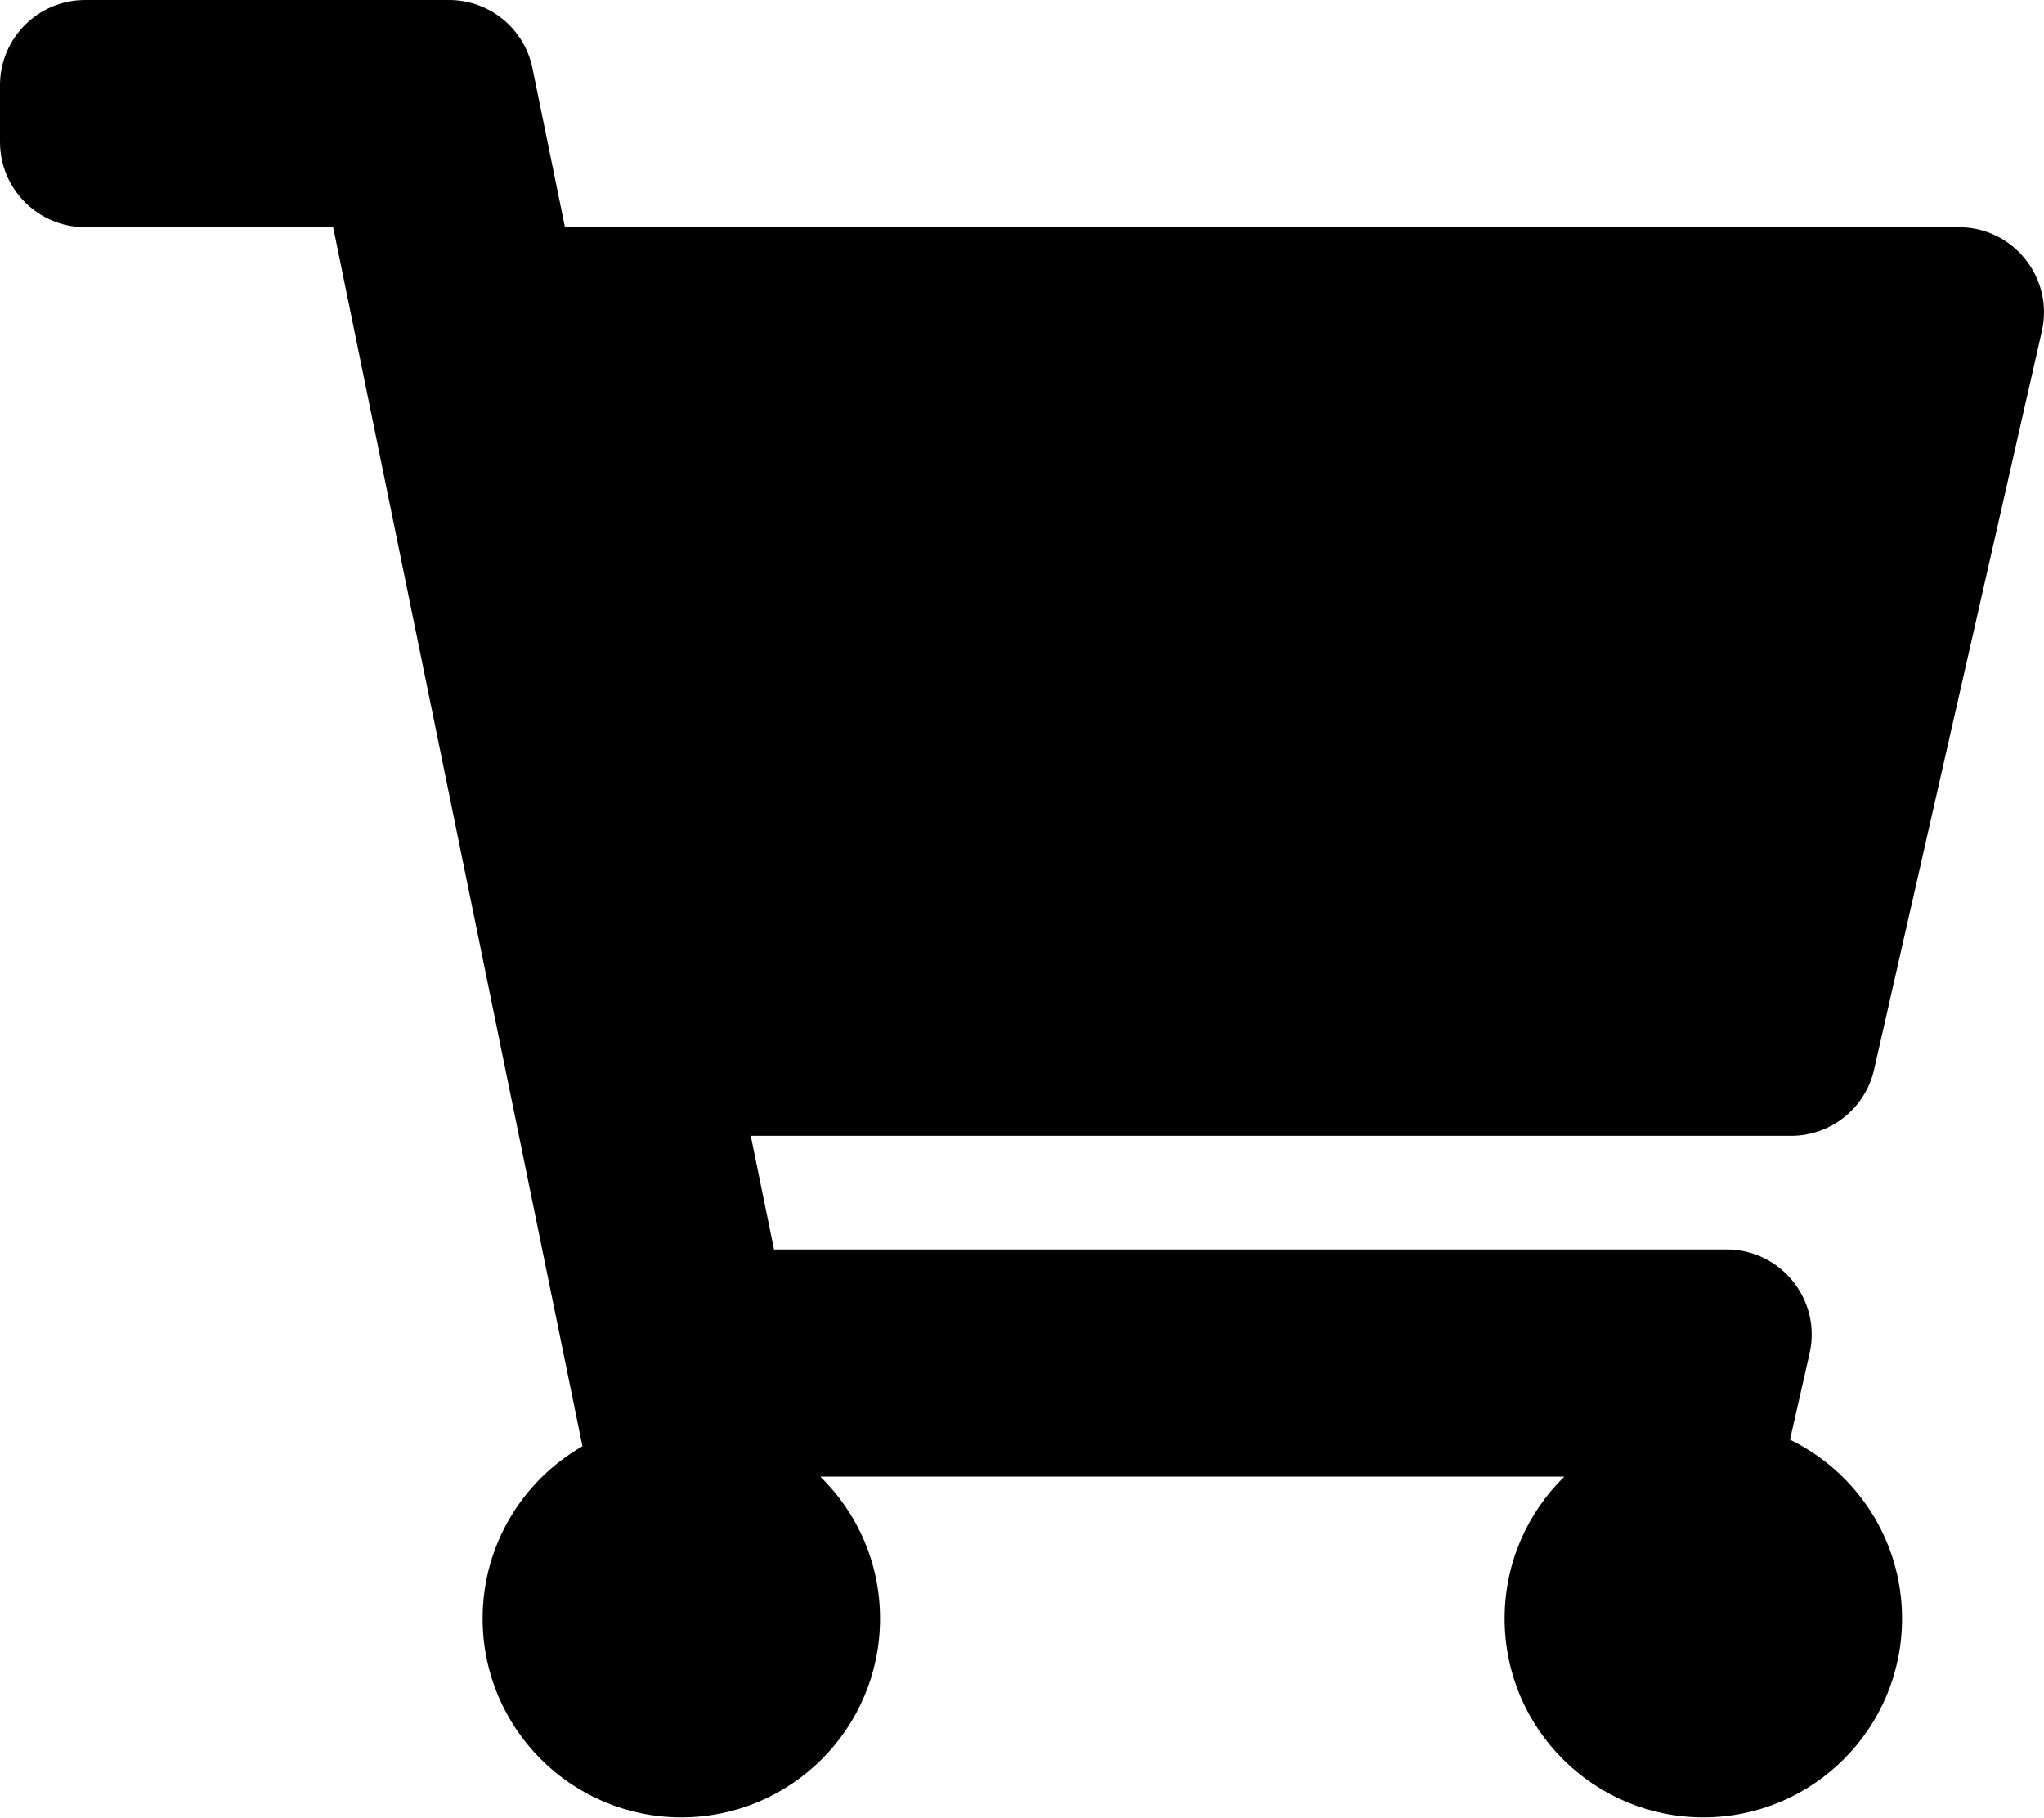
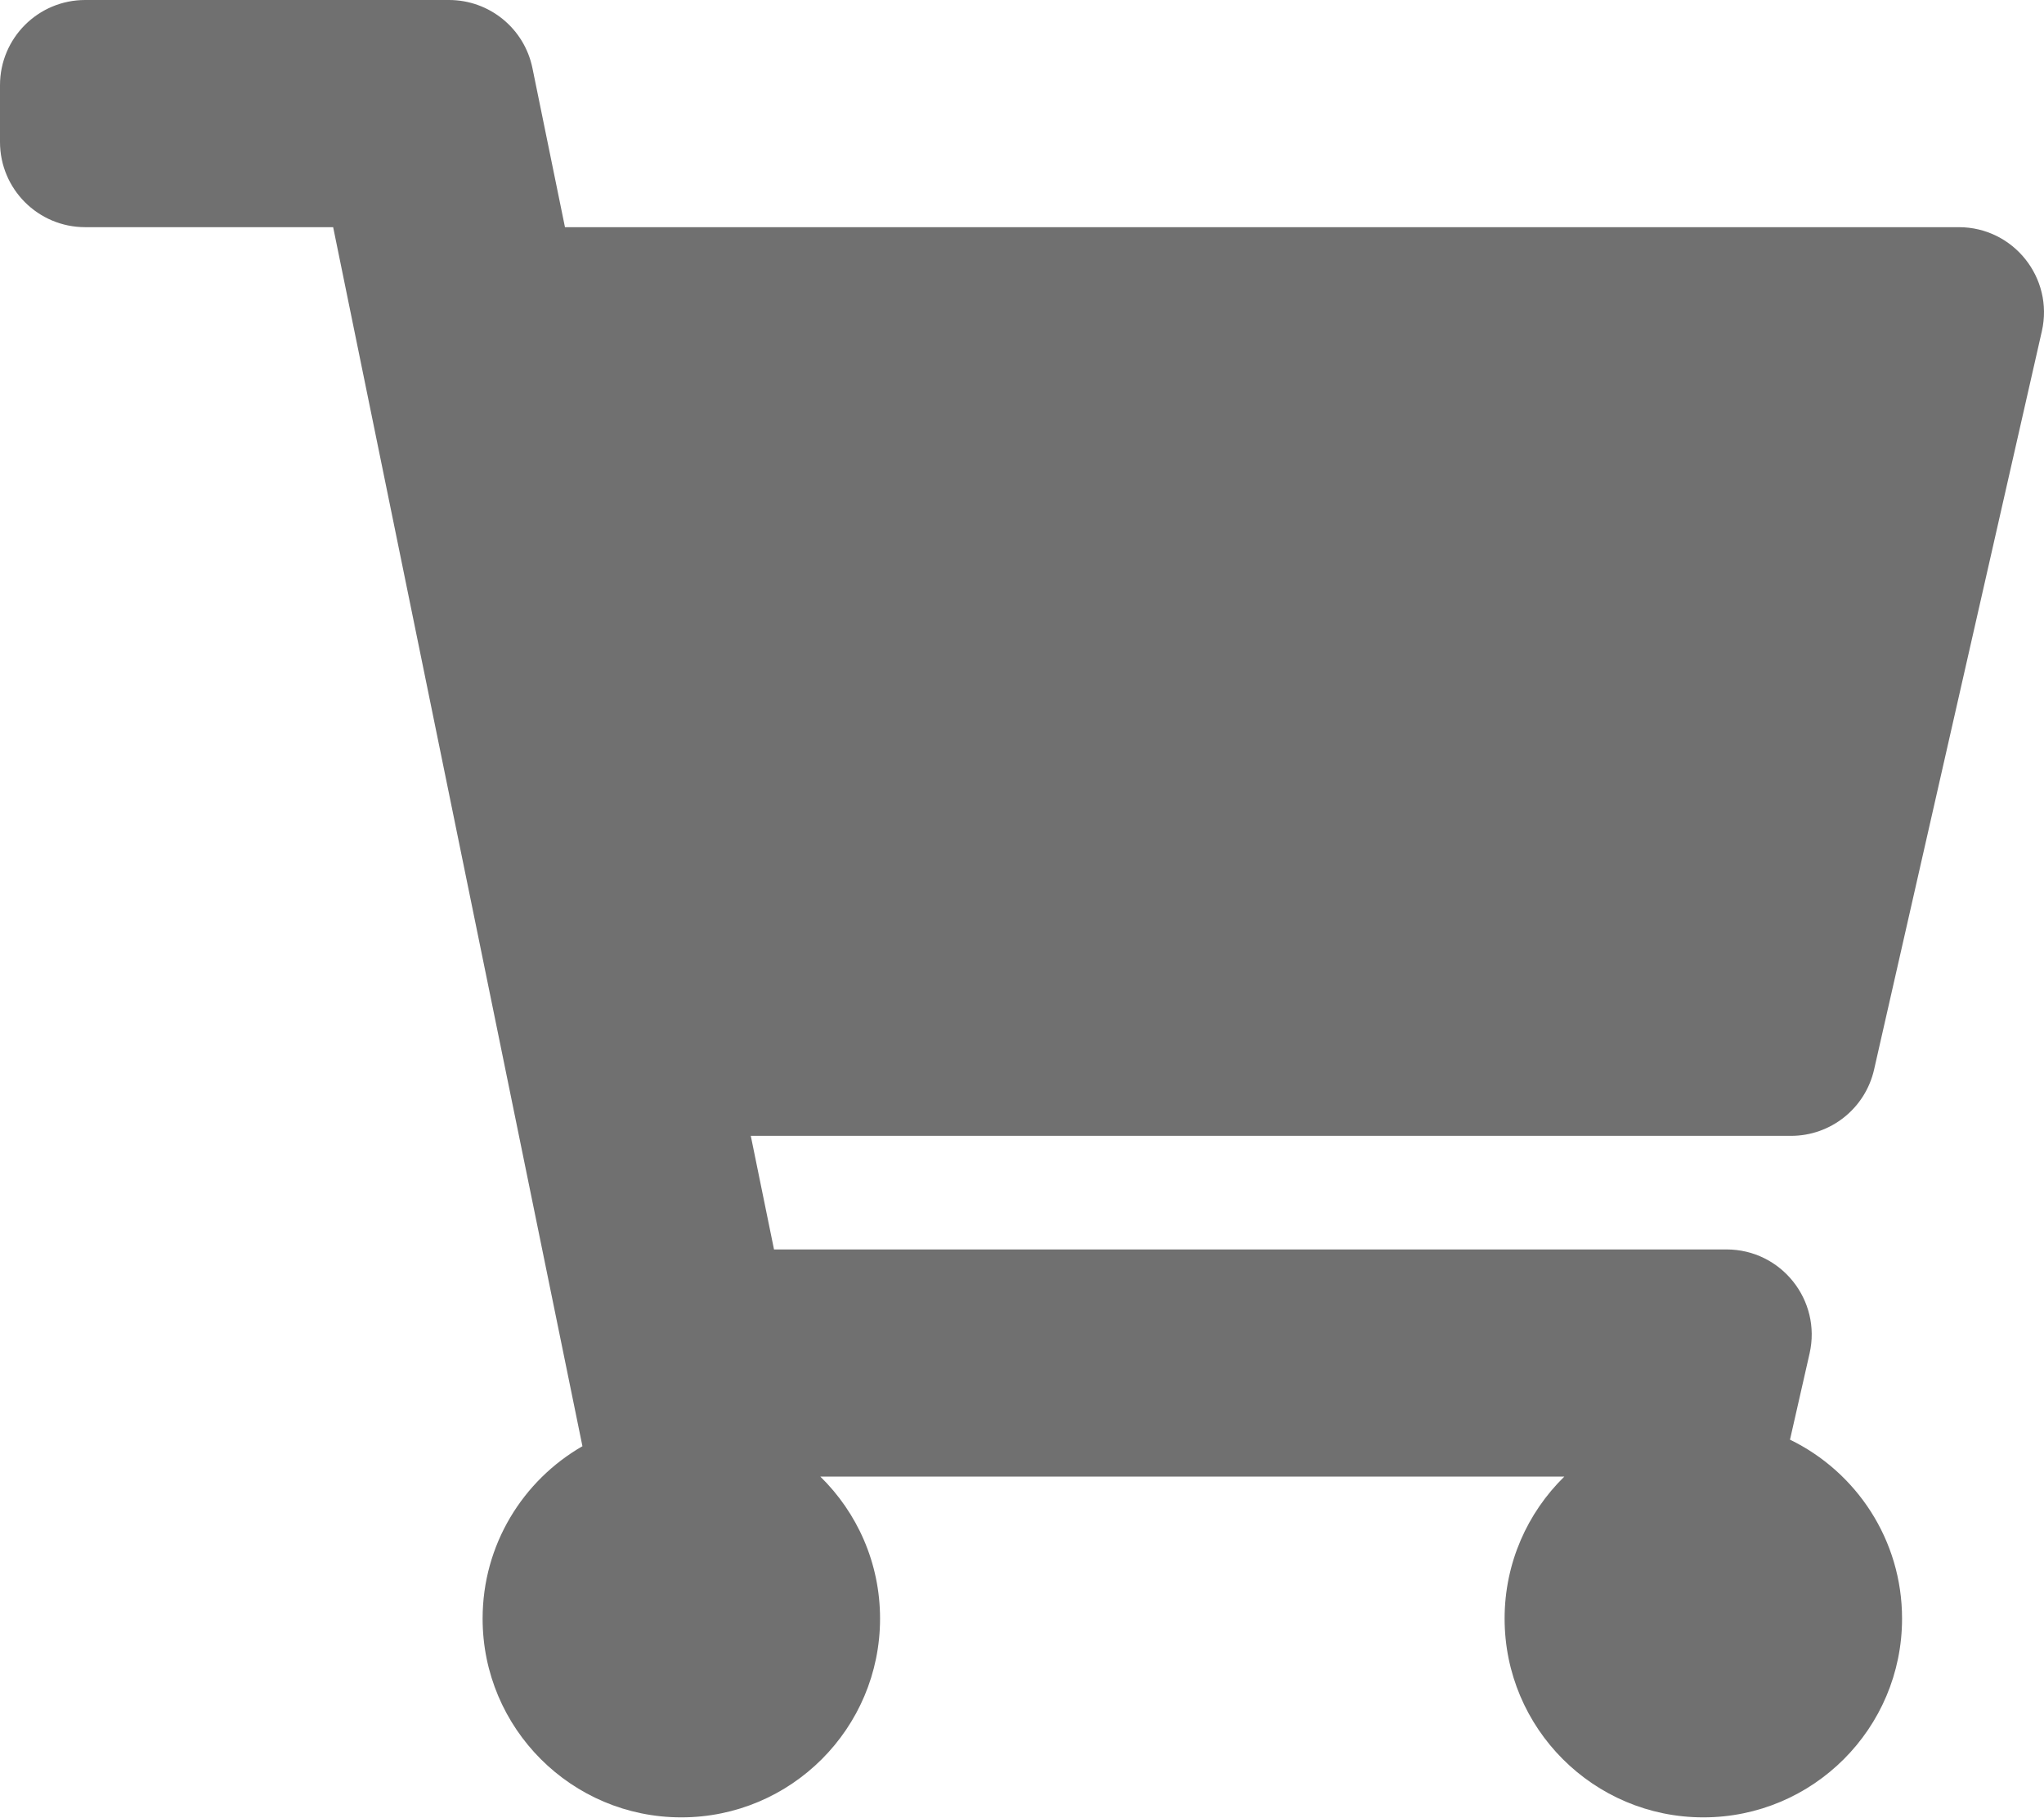
<svg xmlns="http://www.w3.org/2000/svg" aria-hidden="true" focusable="false" data-prefix="fas" data-icon="shopping-cart" class="svg-inline--fa fa-shopping-cart fa-w-18" role="img" viewBox="0 0 576 512">
-   <path fill="currentColor" d="M528.12 301.319l47.273-208C578.806 78.301 567.391 64 551.99 64H159.208l-9.166-44.81C147.758 8.021 137.93 0 126.529 0H24C10.745 0 0 10.745 0 24v16c0 13.255 10.745 24 24 24h69.883l70.248 343.435C147.325 417.1 136 435.222 136 456c0 30.928 25.072 56 56 56s56-25.072 56-56c0-15.674-6.447-29.835-16.824-40h209.647C430.447 426.165 424 440.326 424 456c0 30.928 25.072 56 56 56s56-25.072 56-56c0-22.172-12.888-41.332-31.579-50.405l5.517-24.276c3.413-15.018-8.002-29.319-23.403-29.319H218.117l-6.545-32h293.145c11.206 0 20.92-7.754 23.403-18.681z" />
+   <path fill="rgb(112, 112, 112)" d="M528.12 301.319l47.273-208C578.806 78.301 567.391 64 551.99 64H159.208l-9.166-44.81C147.758 8.021 137.93 0 126.529 0H24C10.745 0 0 10.745 0 24v16c0 13.255 10.745 24 24 24h69.883l70.248 343.435C147.325 417.1 136 435.222 136 456c0 30.928 25.072 56 56 56s56-25.072 56-56c0-15.674-6.447-29.835-16.824-40h209.647C430.447 426.165 424 440.326 424 456c0 30.928 25.072 56 56 56s56-25.072 56-56c0-22.172-12.888-41.332-31.579-50.405l5.517-24.276c3.413-15.018-8.002-29.319-23.403-29.319H218.117l-6.545-32h293.145c11.206 0 20.92-7.754 23.403-18.681z" />
</svg>
